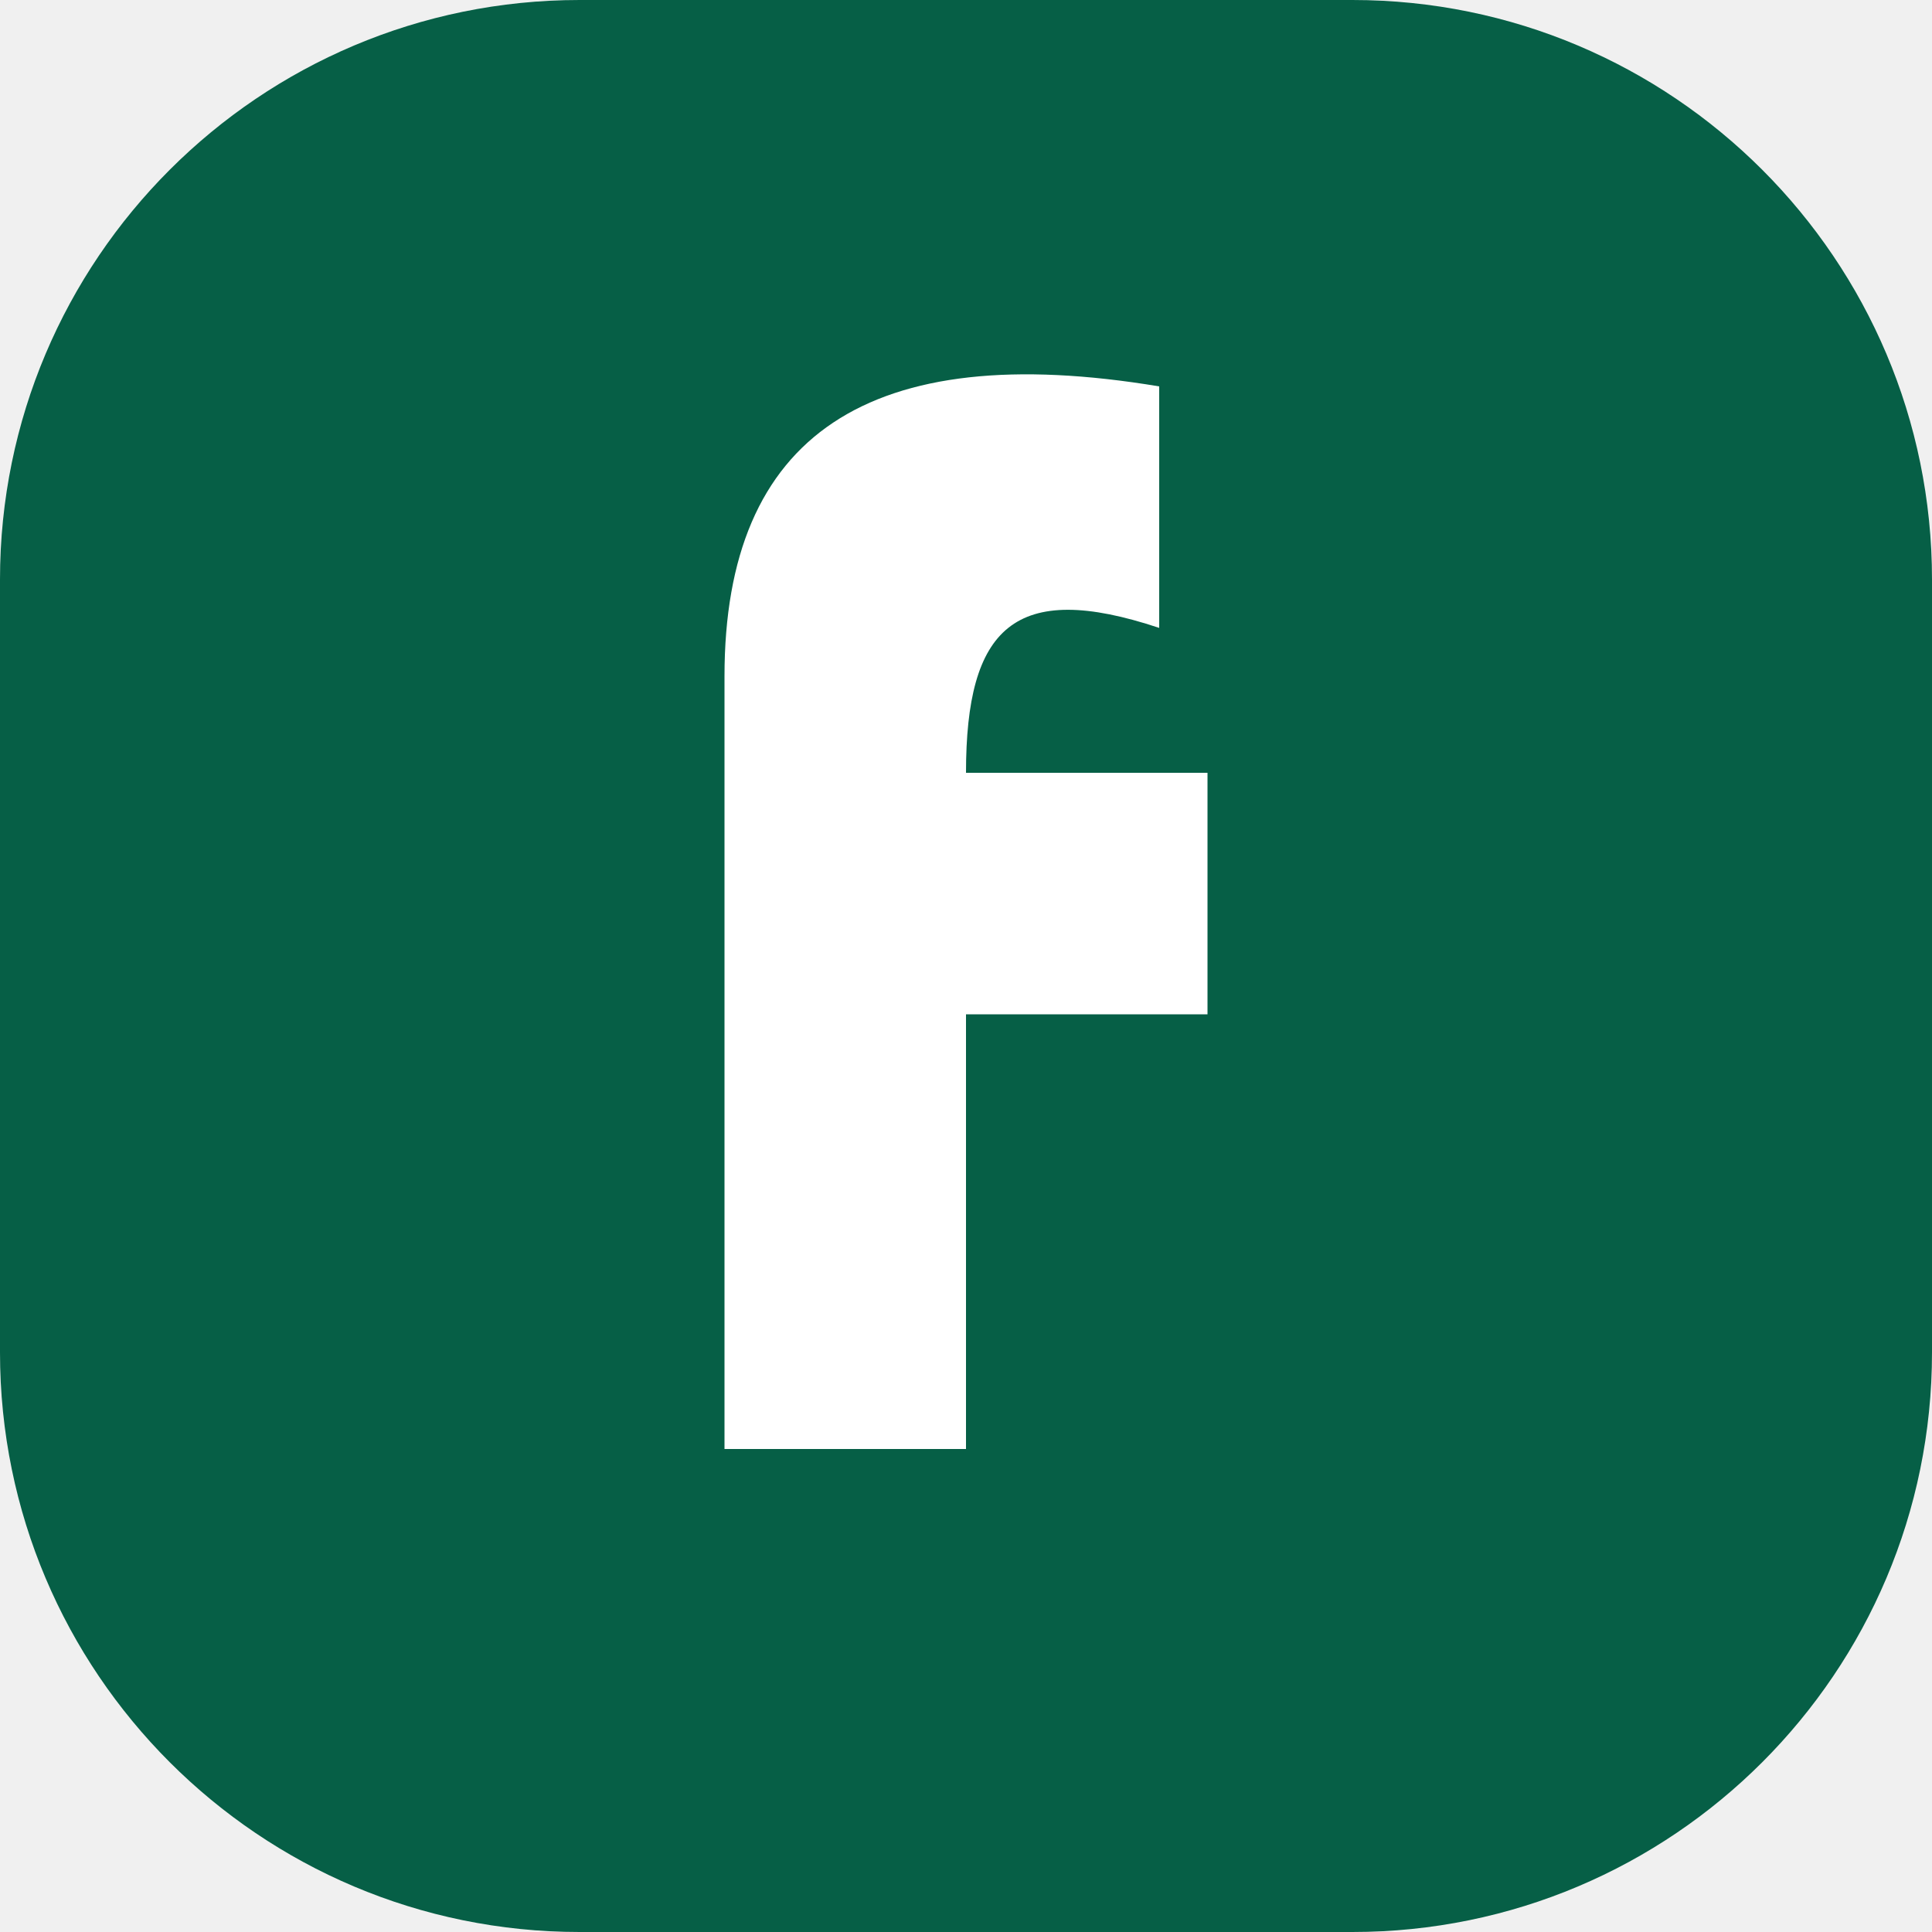
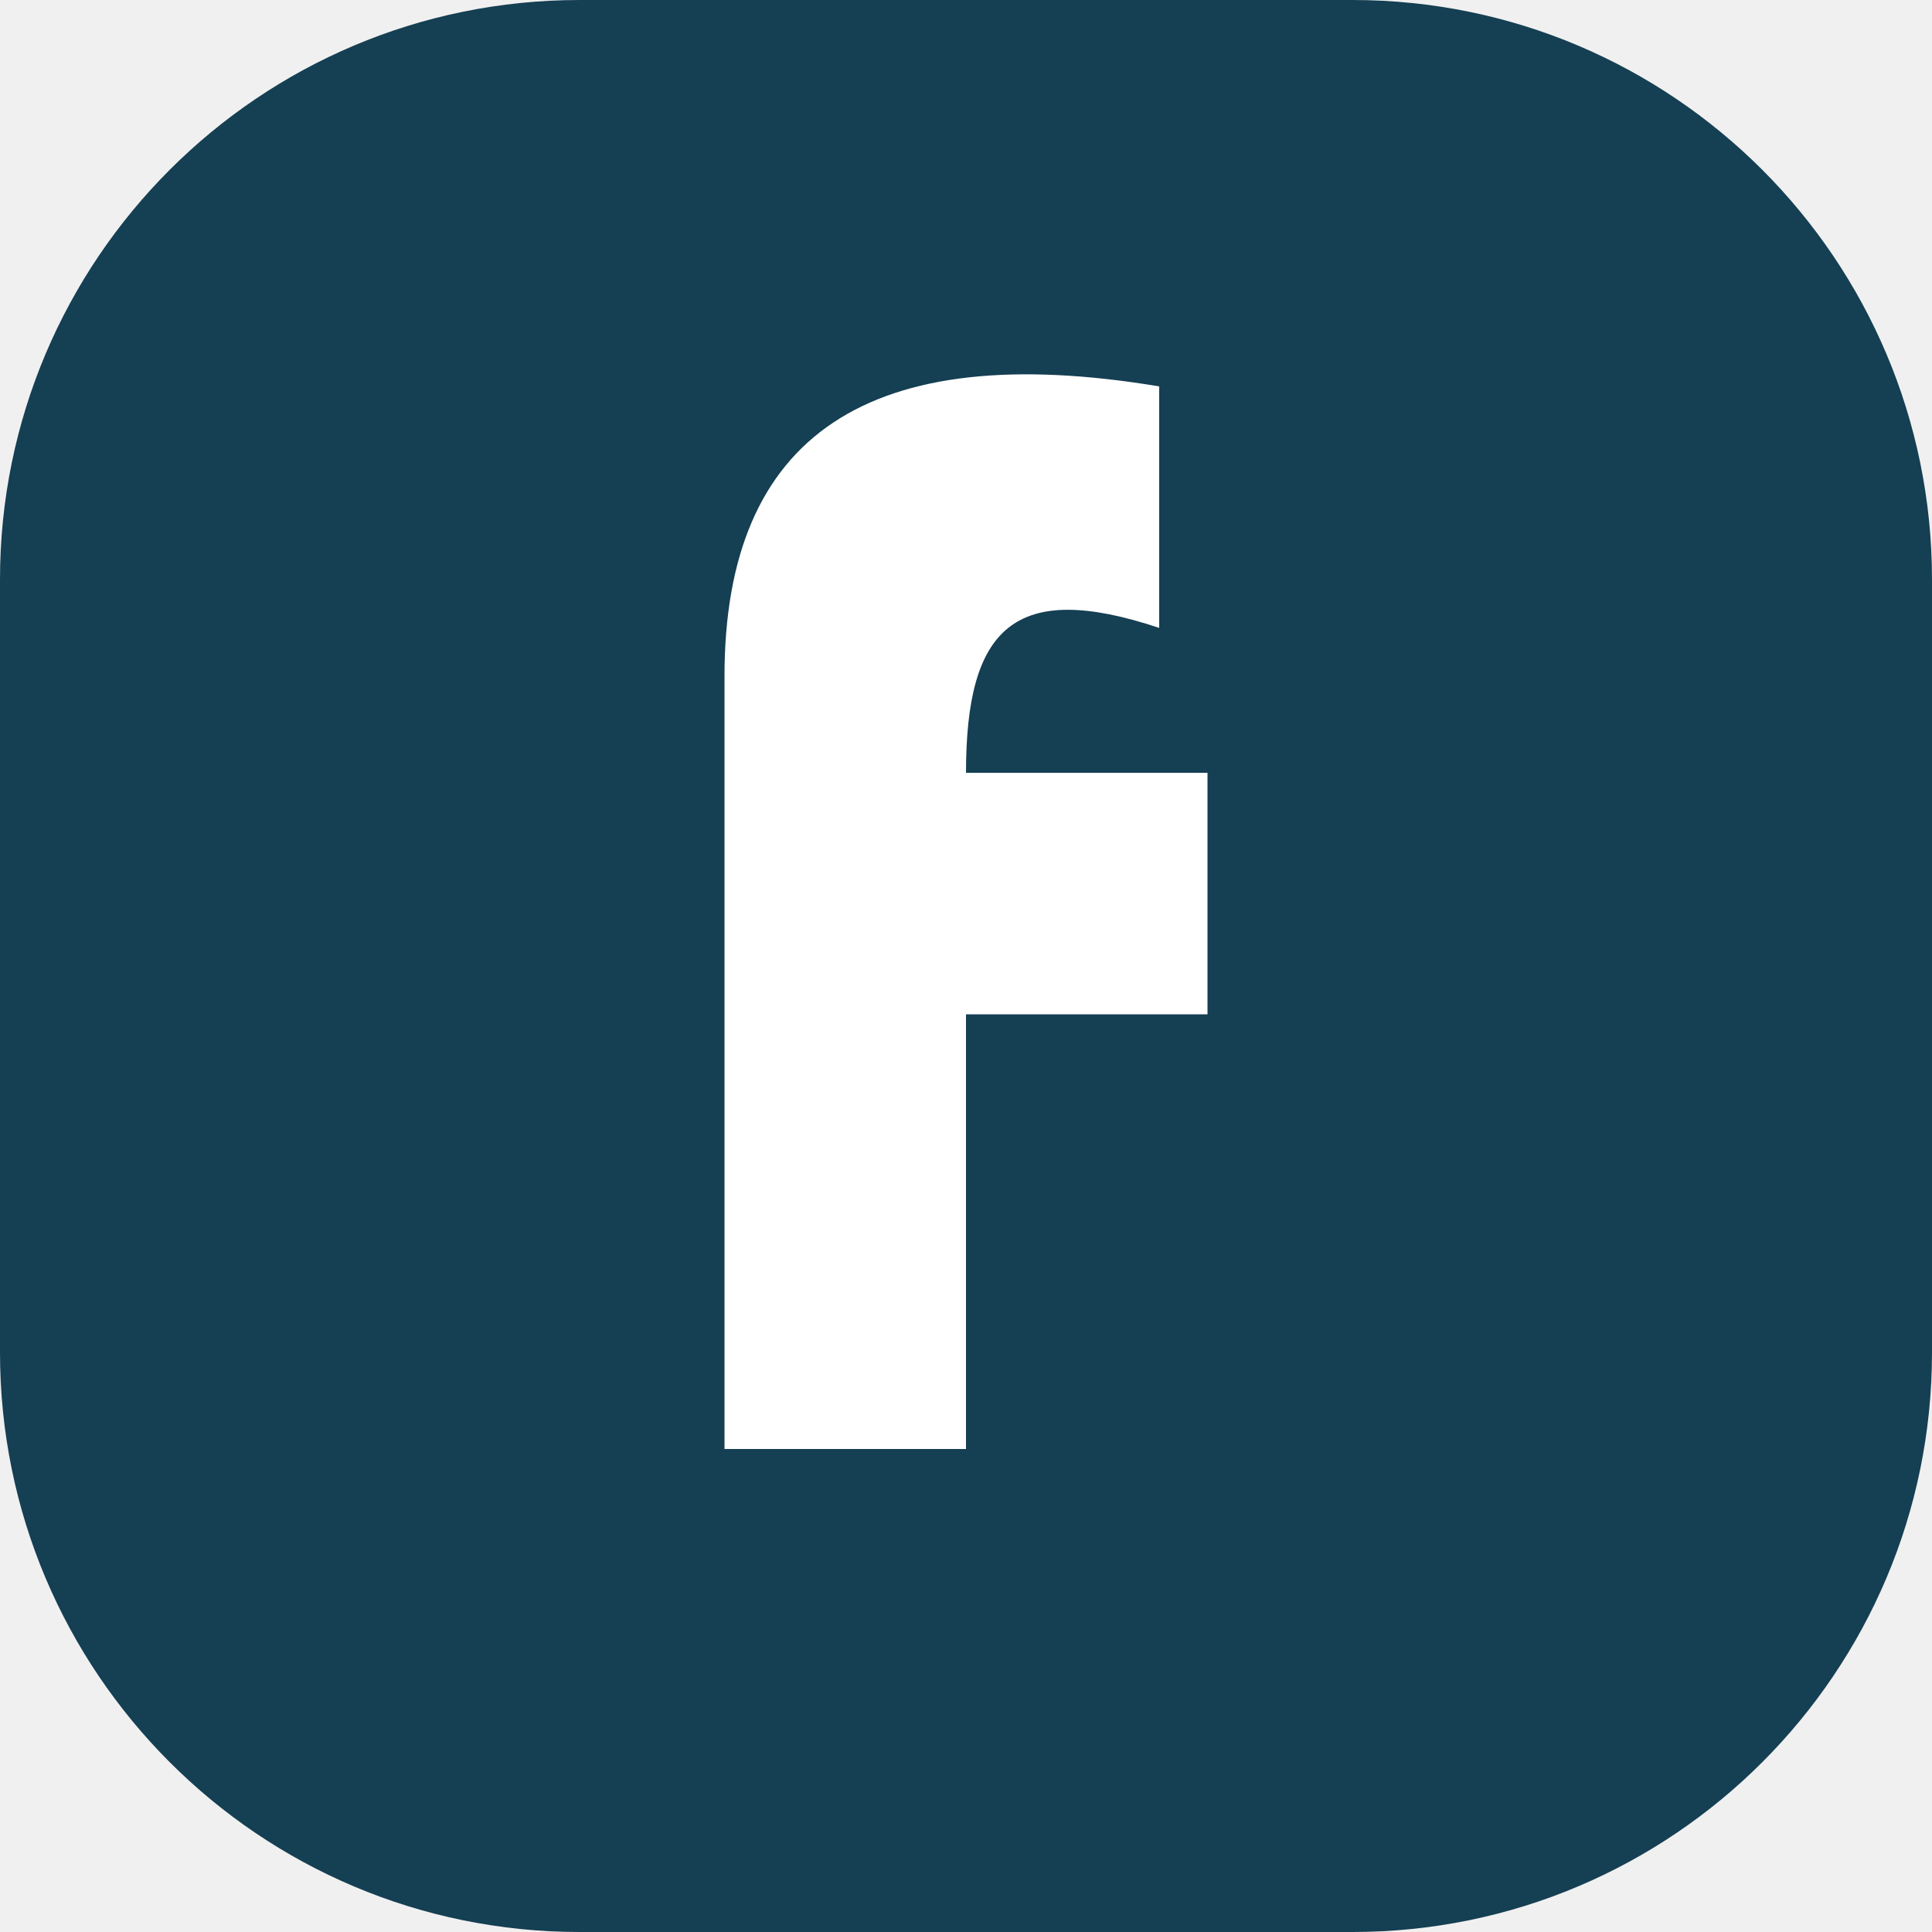
<svg xmlns="http://www.w3.org/2000/svg" viewBox="0 0 40 40">
-   <rect width="40" height="40" rx="12" fill="#065f46" />
+   <rect width="40" height="40" rx="12" fill="#153f53" />
  <path d="M15 30V14c0-5 3-7 9-6v5c-3-1-4 0-4 3h5v5h-5v9z" fill="white" />
</svg>
